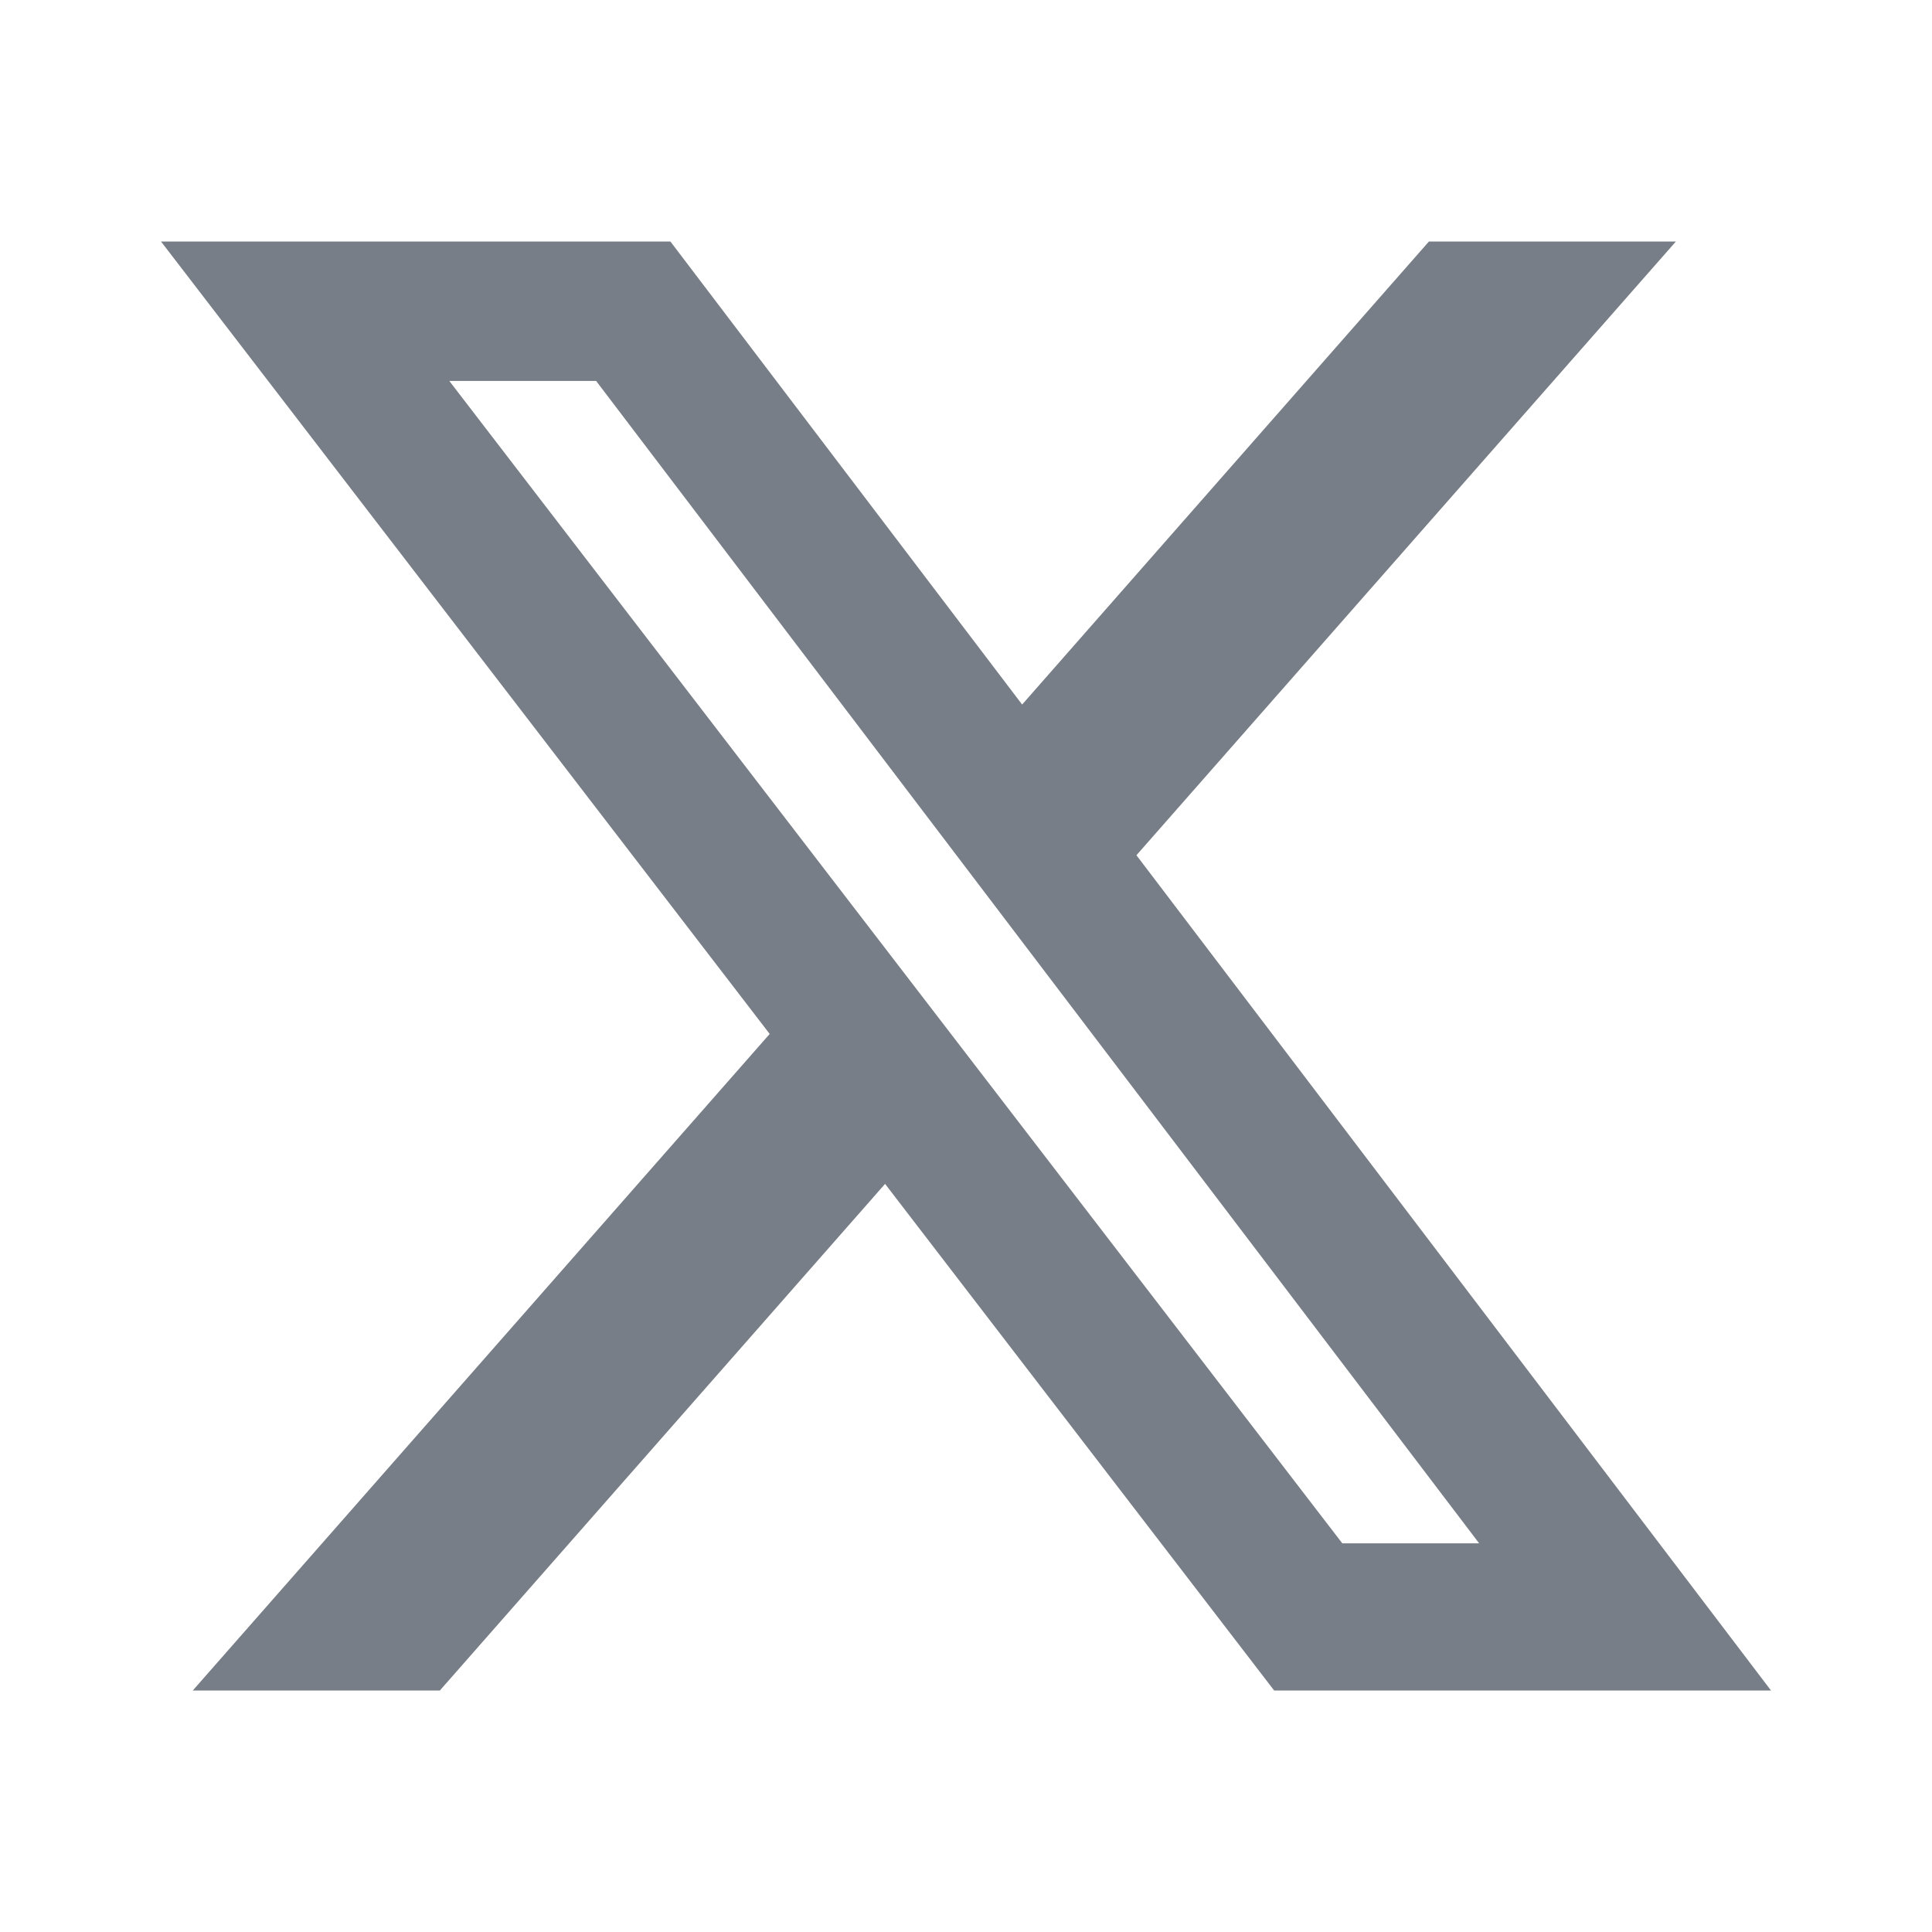
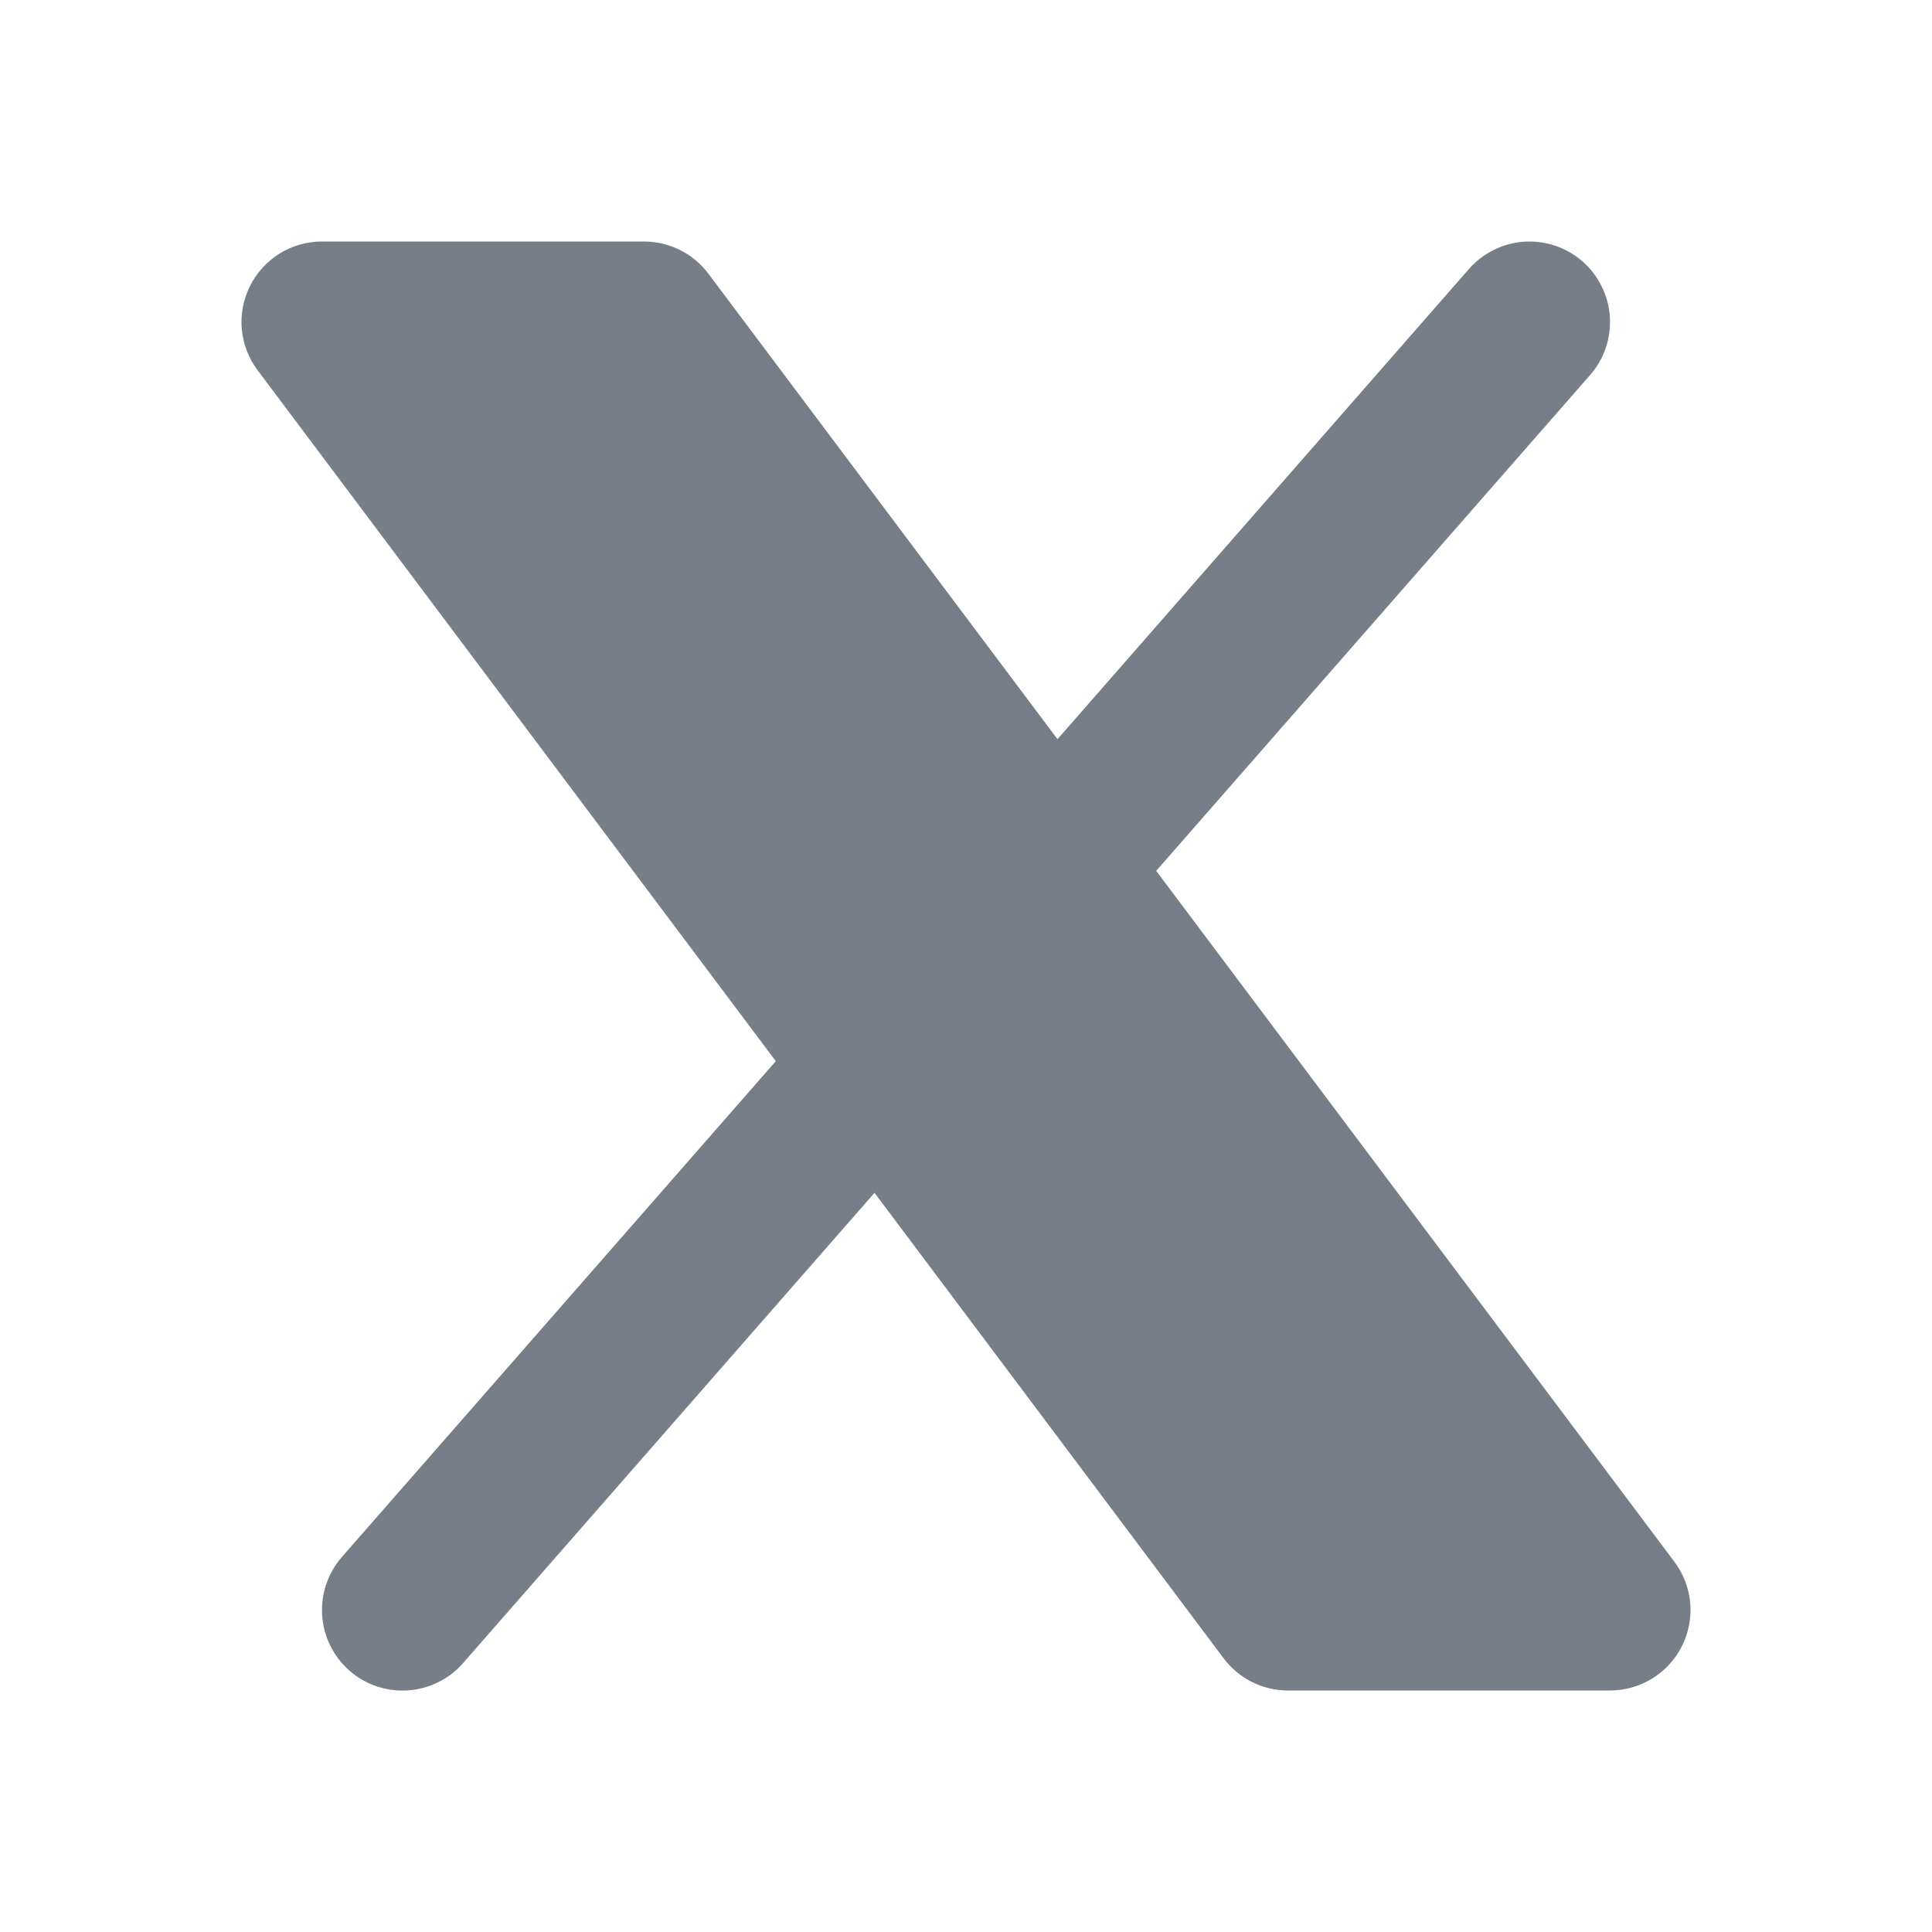
- <svg xmlns="http://www.w3.org/2000/svg" width="18" height="18" viewBox="0 0 18 18" fill="none">
-   <path d="M13.313 2.25H15.614L10.588 7.968L16.5 15.75H11.871L8.246 11.03L4.098 15.75H1.796L7.171 9.633L1.5 2.25H6.246L9.523 6.564L13.313 2.25ZM12.506 14.379H13.781L5.554 3.549H4.186L12.506 14.379Z" fill="#787E87" />
+ <svg xmlns="http://www.w3.org/2000/svg" width="20" height="20" viewBox="0 0 20 20" fill="none">
+   <path d="M16.461 3.882C16.533 3.8 16.588 3.704 16.623 3.601C16.658 3.497 16.672 3.387 16.665 3.278C16.658 3.169 16.629 3.062 16.58 2.964C16.532 2.866 16.465 2.778 16.382 2.706C16.3 2.634 16.204 2.579 16.1 2.544C15.996 2.509 15.887 2.495 15.778 2.502C15.668 2.509 15.562 2.538 15.464 2.587C15.366 2.635 15.278 2.703 15.206 2.785L10.947 7.652L7.333 2.833C7.256 2.73 7.155 2.646 7.039 2.588C6.924 2.53 6.796 2.5 6.667 2.5H3.333C3.179 2.5 3.027 2.543 2.895 2.624C2.764 2.706 2.657 2.822 2.588 2.961C2.519 3.099 2.489 3.254 2.503 3.408C2.517 3.562 2.574 3.71 2.667 3.833L8.031 10.985L3.539 16.118C3.467 16.201 3.412 16.297 3.377 16.4C3.342 16.504 3.328 16.613 3.335 16.723C3.342 16.832 3.371 16.939 3.42 17.037C3.468 17.135 3.536 17.223 3.618 17.295C3.7 17.367 3.796 17.422 3.9 17.457C4.004 17.492 4.113 17.506 4.222 17.499C4.332 17.491 4.438 17.463 4.536 17.414C4.635 17.366 4.722 17.298 4.794 17.216L9.053 12.348L12.667 17.167C12.744 17.27 12.845 17.354 12.961 17.412C13.076 17.47 13.204 17.5 13.333 17.5H16.667C16.821 17.5 16.973 17.457 17.105 17.375C17.236 17.294 17.343 17.178 17.412 17.039C17.481 16.901 17.511 16.746 17.497 16.592C17.483 16.438 17.426 16.291 17.333 16.167L11.969 9.015L16.461 3.882Z" fill="#787E87" />
</svg>
